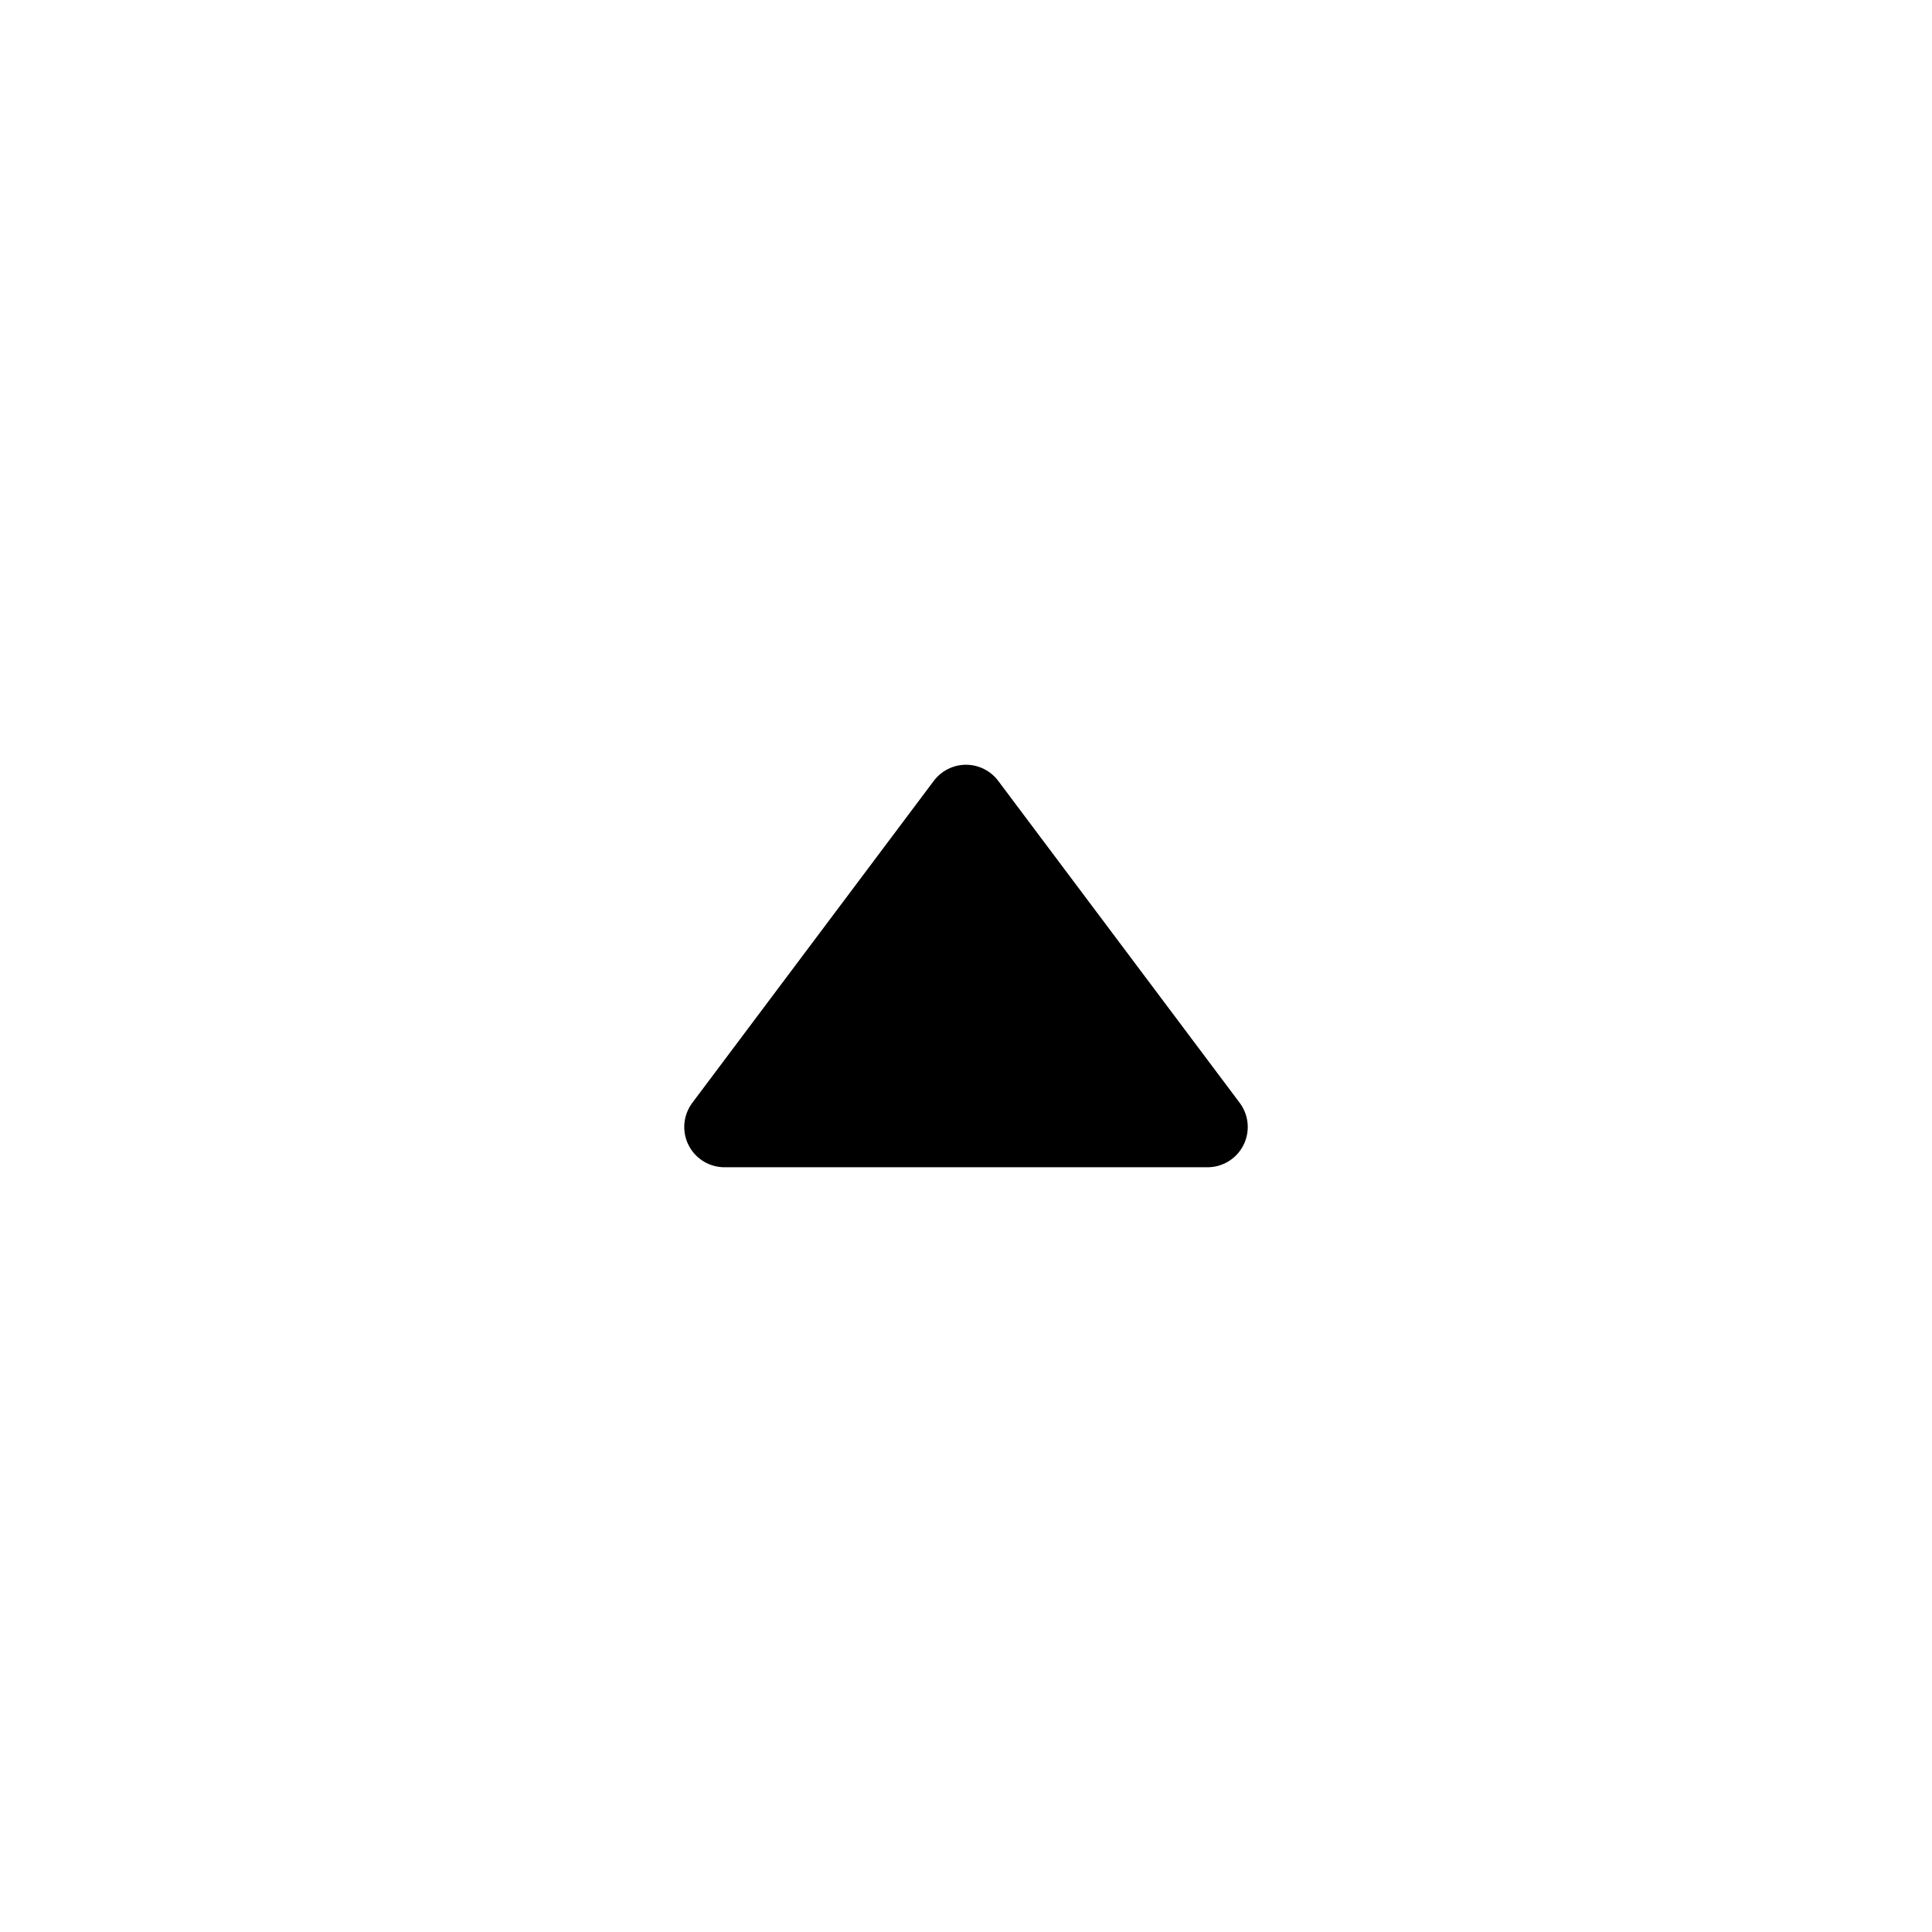
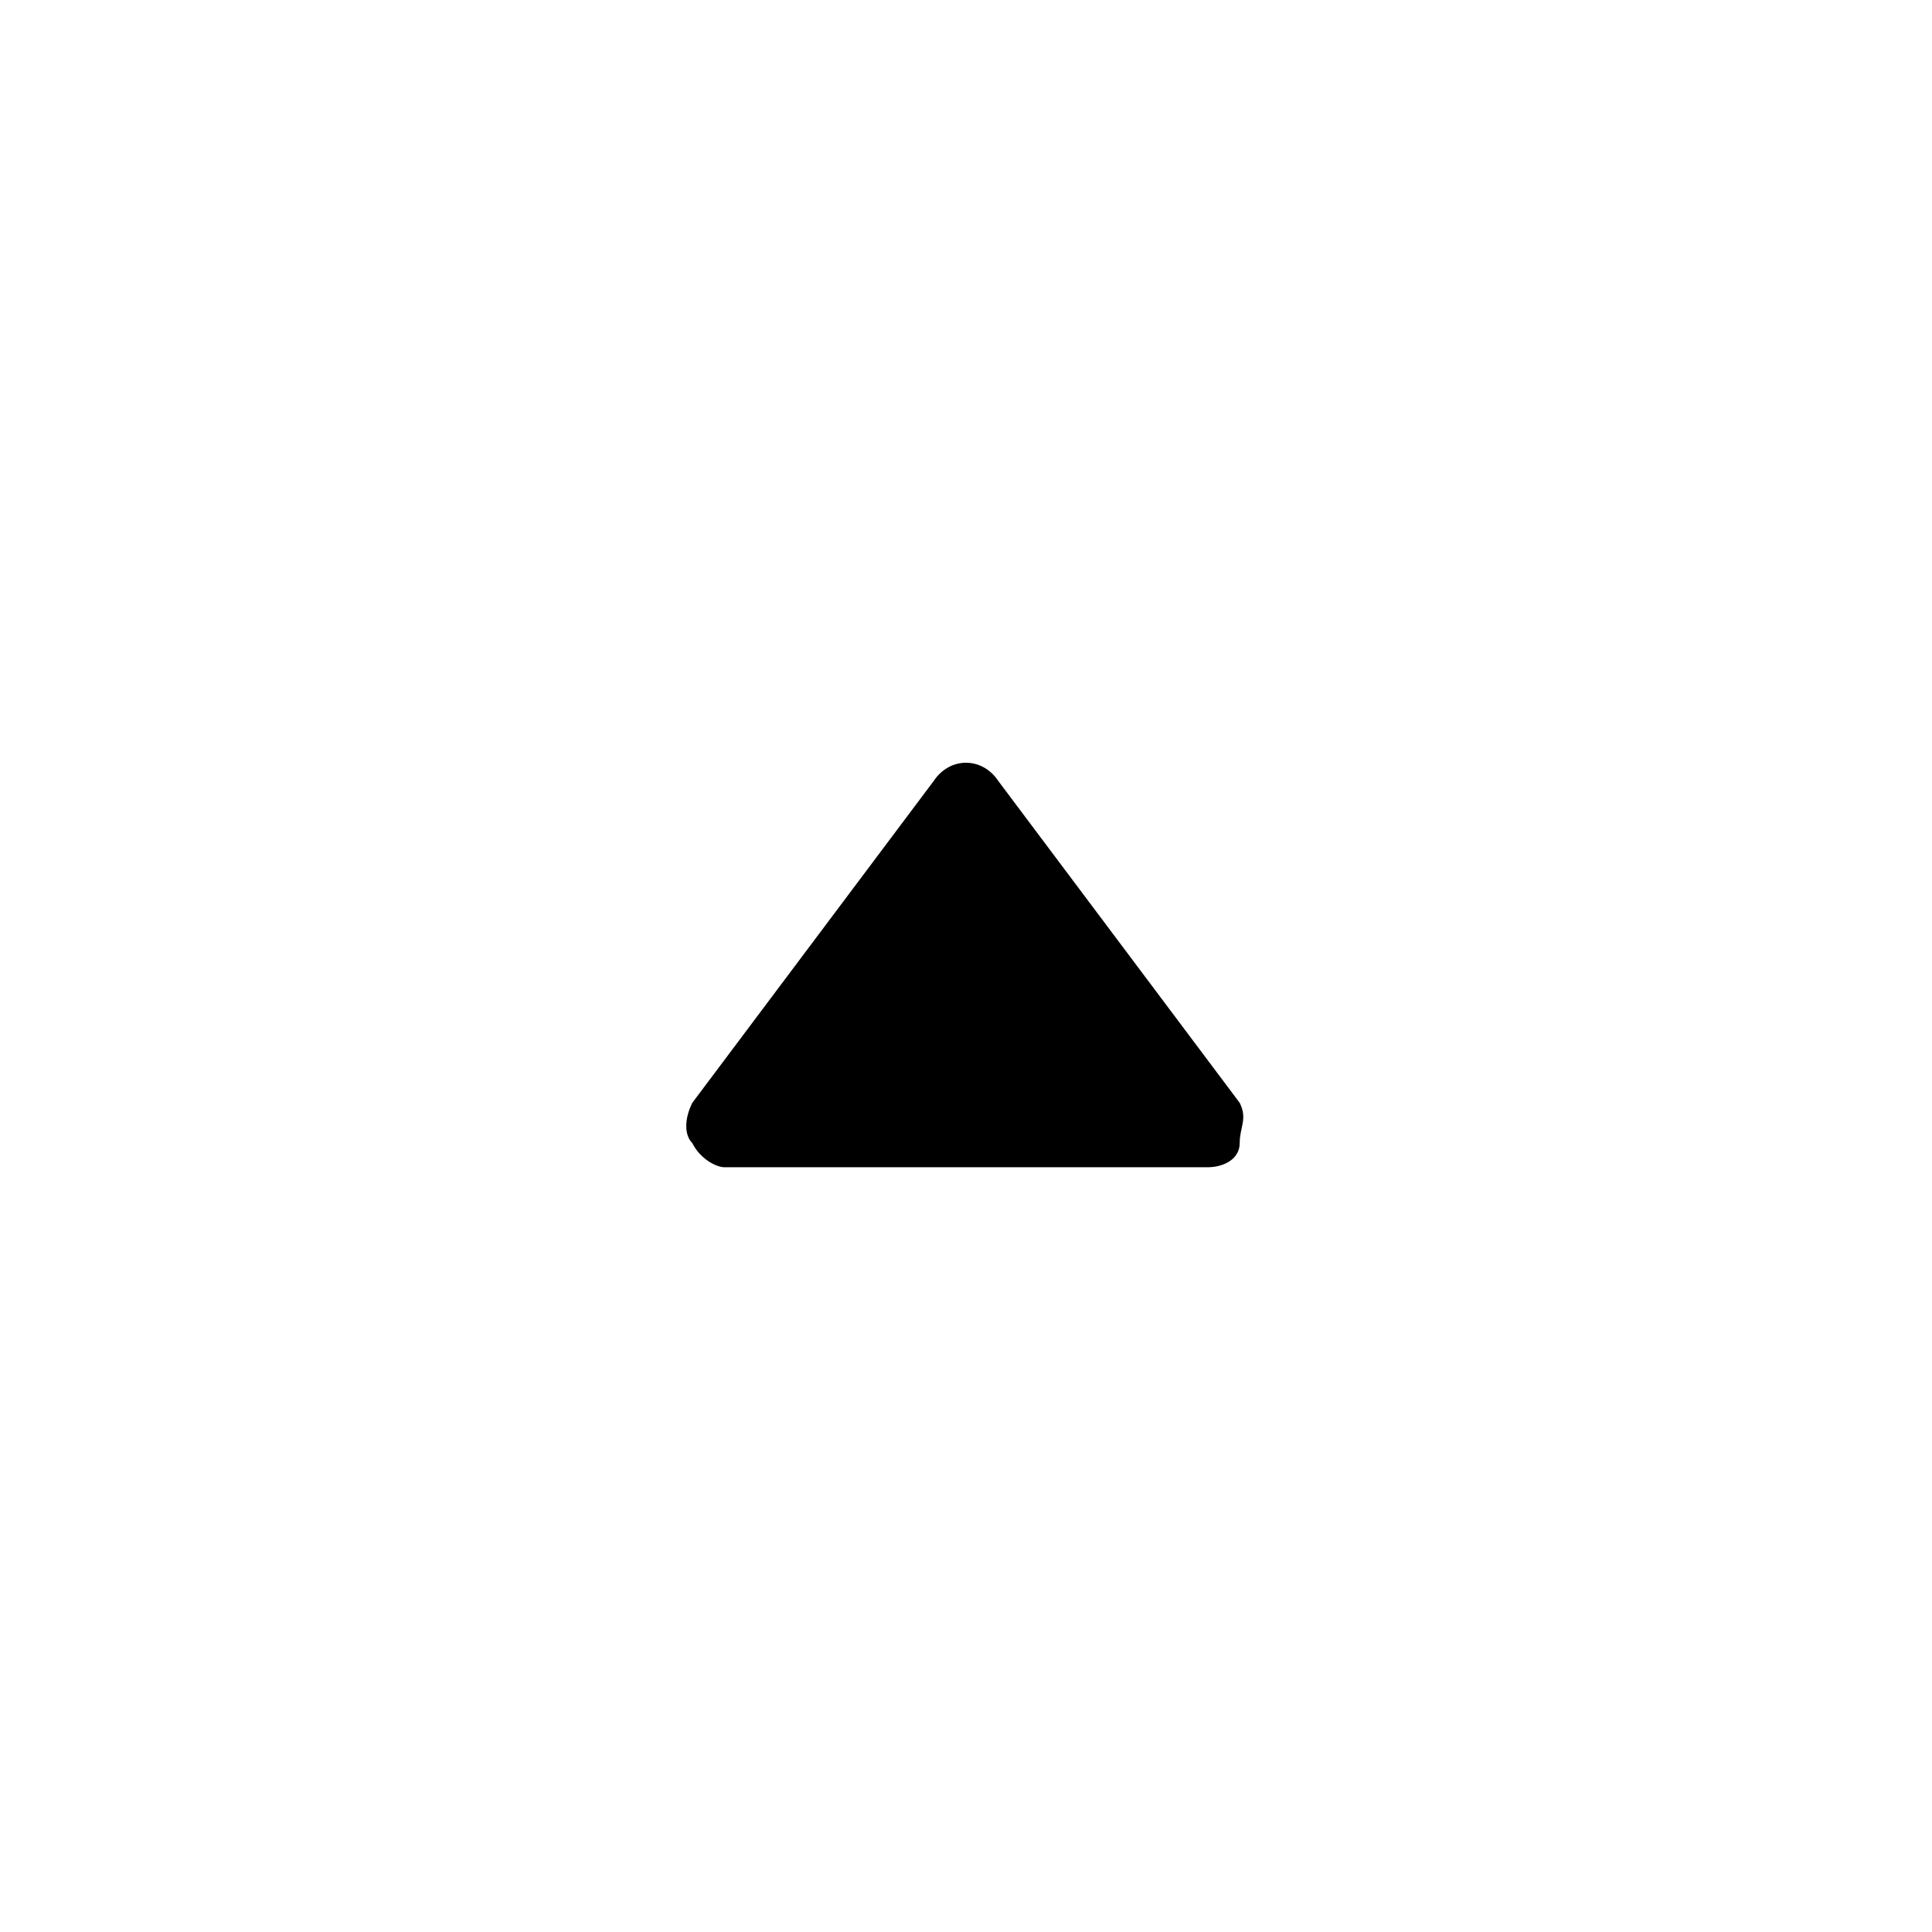
<svg xmlns="http://www.w3.org/2000/svg" version="1.1" id="Layer_1" x="0px" y="0px" viewBox="0 0 24 24" style="enable-background:new 0 0 24 24;" xml:space="preserve">
-   <style type="text/css">
- 	.st0{fill-rule:evenodd;clip-rule:evenodd;stroke:#000000;stroke-linejoin:round;}
- </style>
-   <path class="st0" d="M15,14l-3-4l-3,4H15z" />
+   <path d="M15.4,13.7l-3-4c-0.2-0.3-0.6-0.3-0.8,0l-3,4c-0.1,0.2-0.1,0.4,0,0.5c0.1,0.2,0.3,0.3,0.4,0.3h6c0.2,0,0.4-0.1,0.4-0.3  S15.5,13.9,15.4,13.7z" />
</svg>
